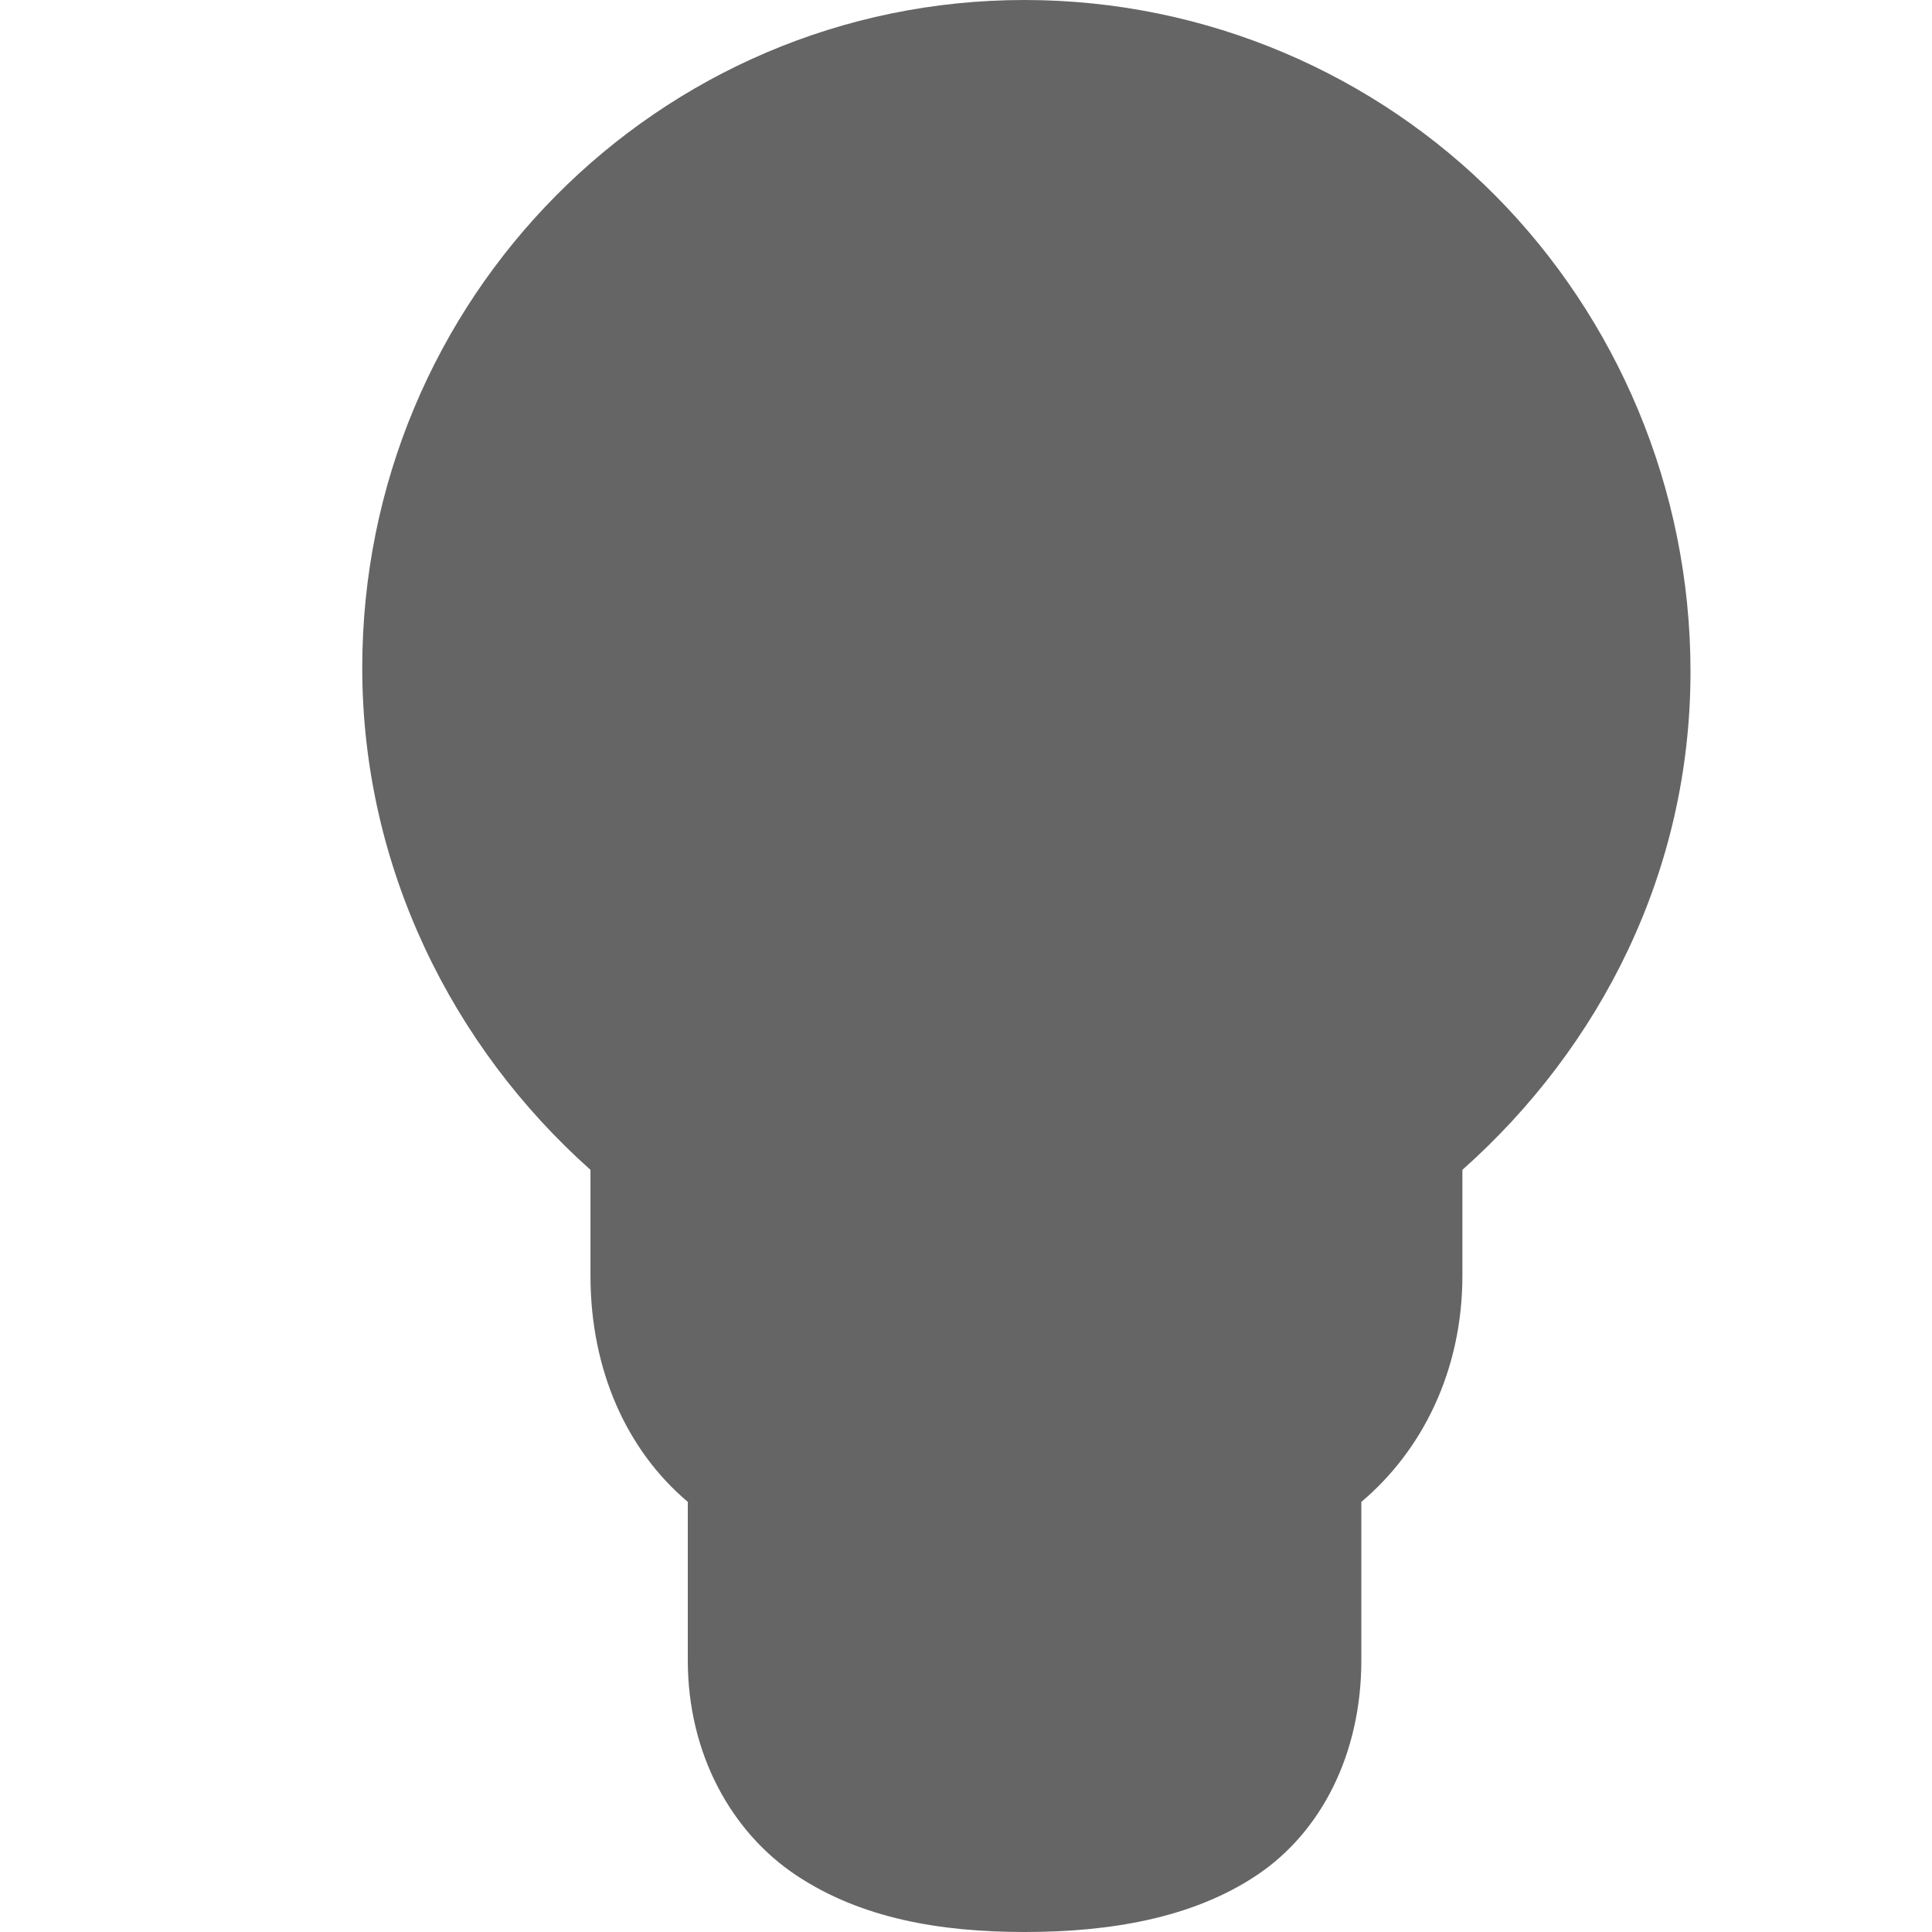
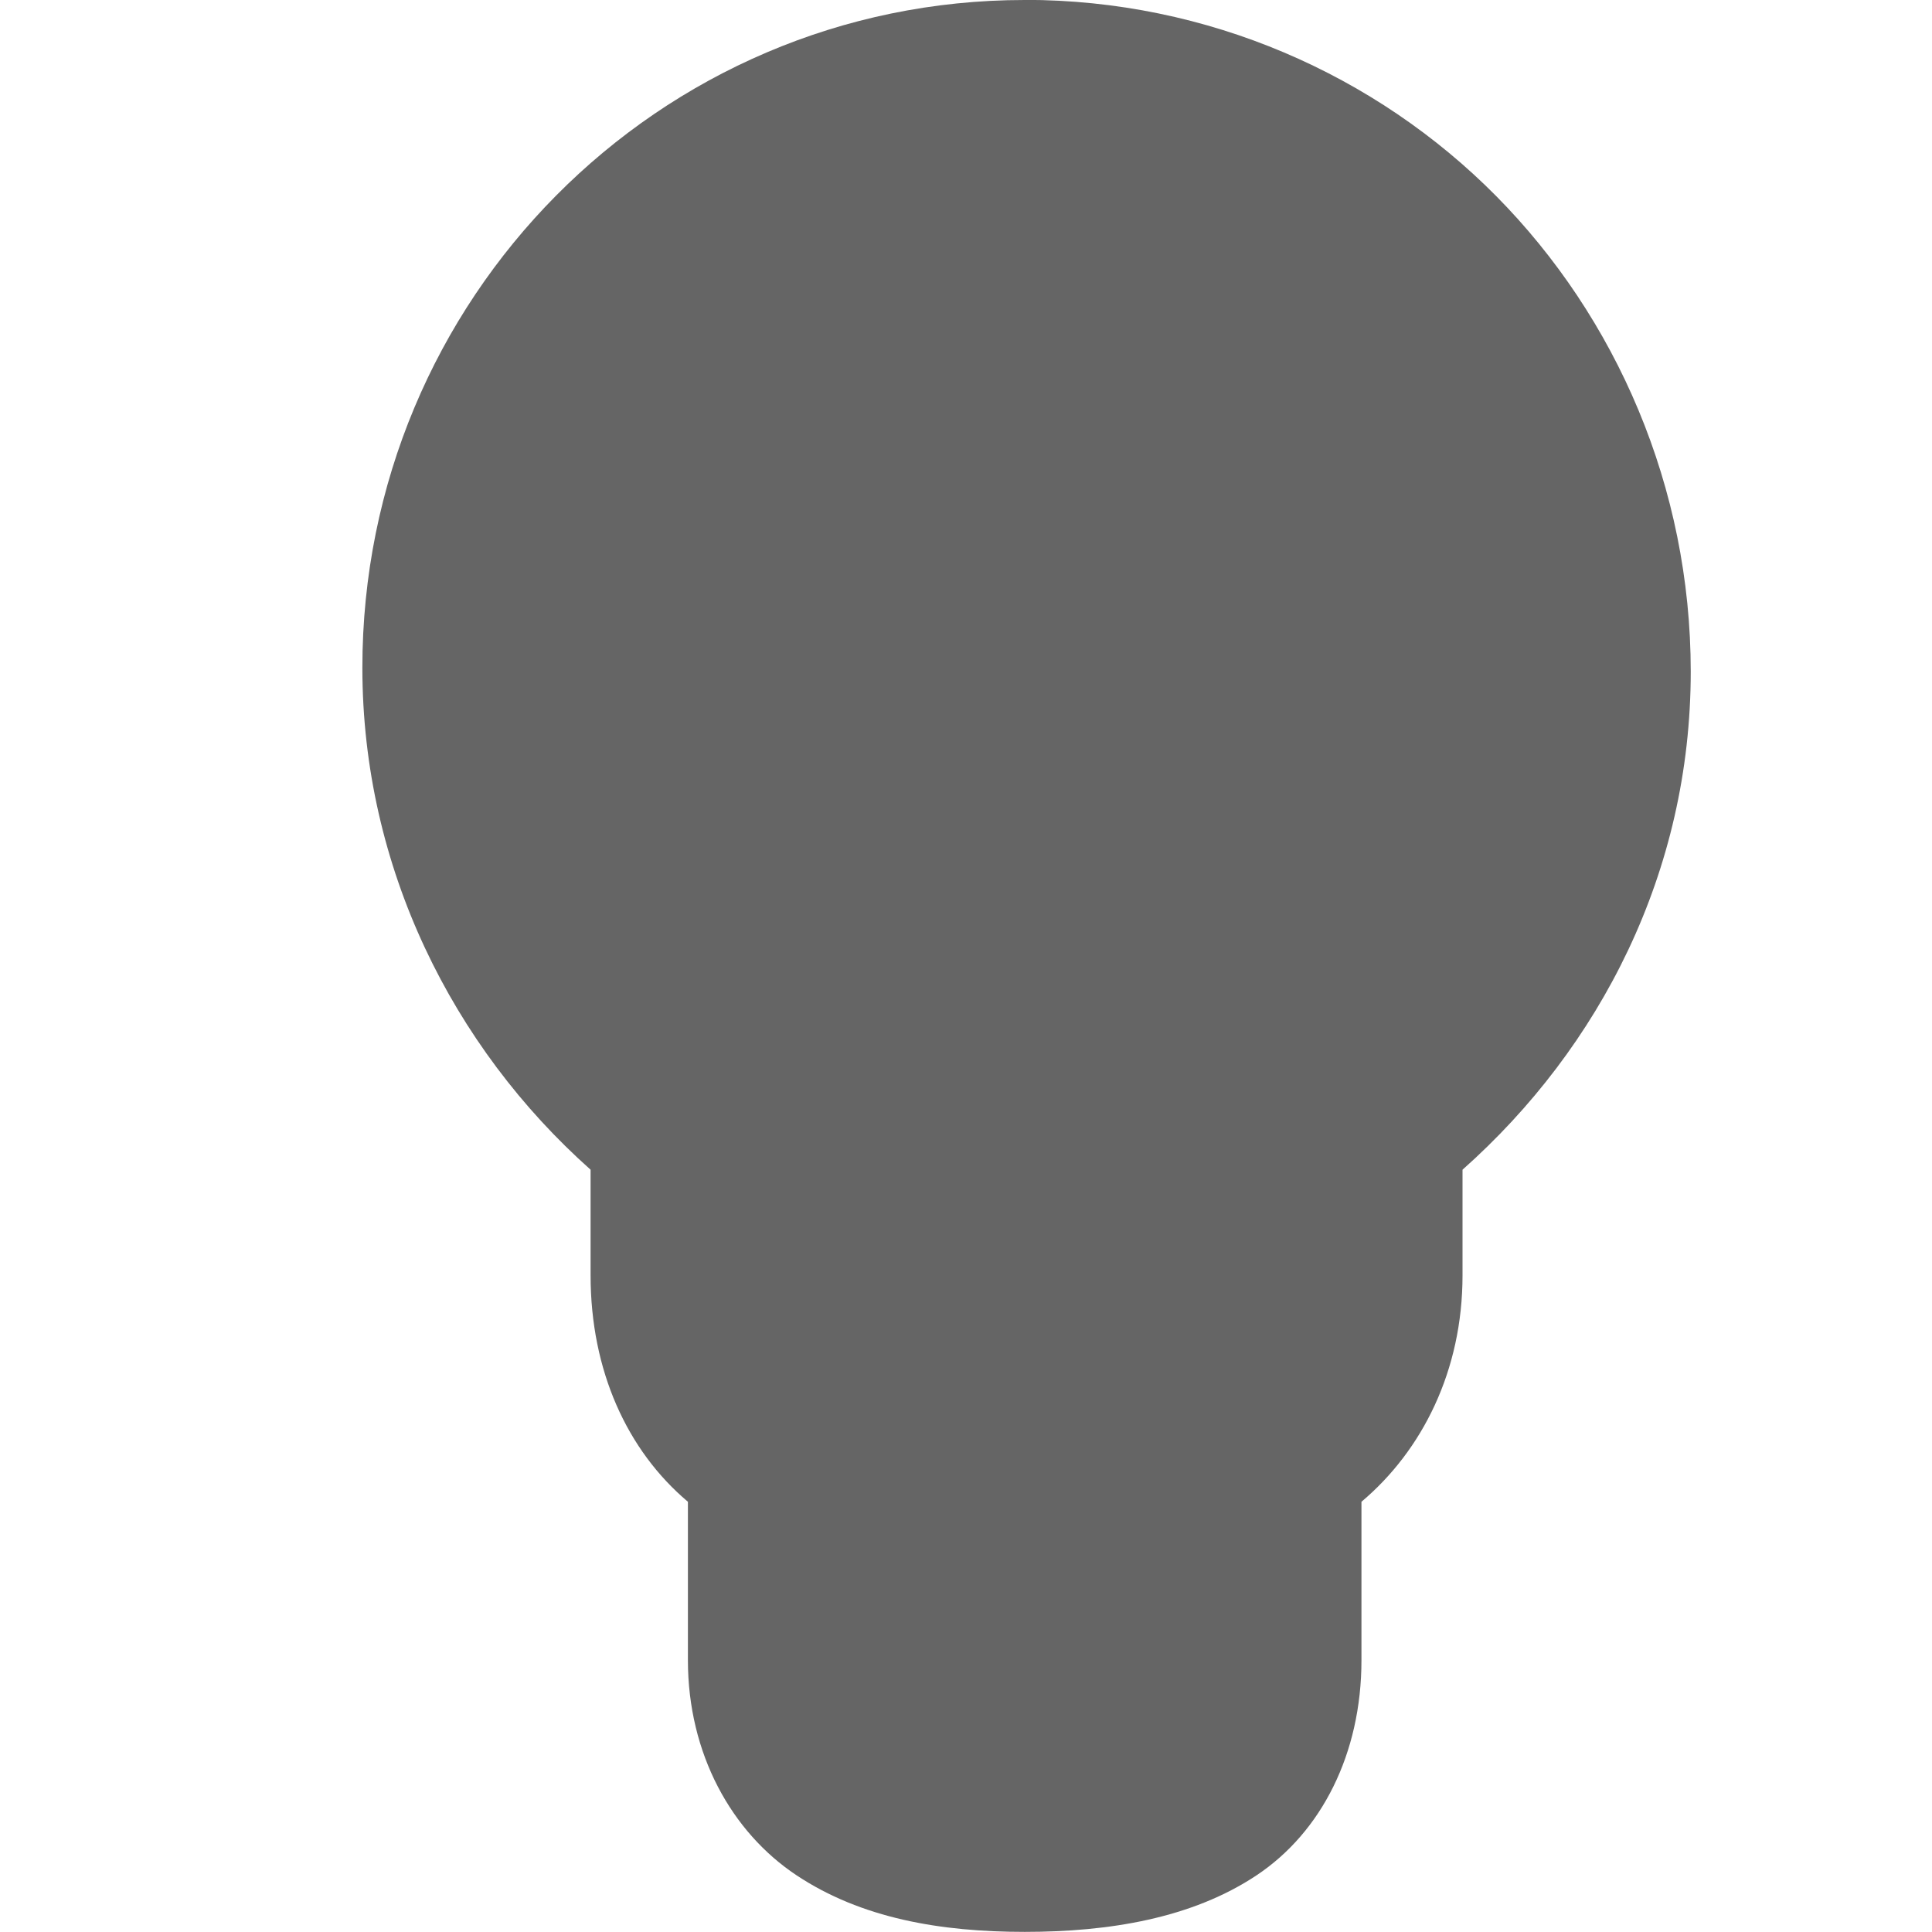
- <svg xmlns="http://www.w3.org/2000/svg" version="1.1" id="Layer_1" x="0px" y="0px" width="16" height="16" viewBox="0 0 16 16" enable-background="new 0 0 595.28 841.89" xml:space="preserve">
-   <defs id="defs31" />
-   <radialGradient id="path2995_1_" cx="25.706" cy="-306.871" r="4.723" gradientTransform="matrix(0.2803838,-2.475383,-1.47033,-0.106385,-451.5777,42.62509)" gradientUnits="userSpaceOnUse">
-     <stop offset="0" style="stop-color:#d63434;stop-opacity:1;" id="stop6" />
-     <stop offset="1" style="stop-color:#d63434;stop-opacity:0;" id="stop10" />
-   </radialGradient>
-   <linearGradient id="path3008_1_" gradientUnits="userSpaceOnUse" x1="308.147" y1="-377.928" x2="311.947" y2="-377.928" gradientTransform="matrix(0.9358604,0,0,-1.029865,-286.8758,-378.312)">
-     <stop offset="0" style="stop-color:#d63434;stop-opacity:1;" id="stop14" />
-     <stop offset="1" style="stop-color:#d63434;stop-opacity:0;" id="stop18" />
-   </linearGradient>
-   <linearGradient id="path3006_1_" gradientUnits="userSpaceOnUse" x1="315.721" y1="-379.522" x2="319.022" y2="-379.522" gradientTransform="matrix(0.9358604,0,0,-1.029865,-286.8758,-378.312)">
-     <stop offset="0" style="stop-color:#d63434;stop-opacity:1;" id="stop22" />
-     <stop offset="1" style="stop-color:#d63434;stop-opacity:0;" id="stop26" />
-   </linearGradient>
-   <path style="fill:#656565;fill-opacity:1;stroke:none" d="M 8.485,0 C 5.453,-3.6585558e-4 3,2.474 3,5.531 3,7.184 3.749,8.672 4.89,9.688 l 0,0.875 c 9.35e-5,0.788 0.303,1.45 0.806,1.875 l 0,1.312 c 9.22e-5,0.776 0.362,1.424 0.899,1.781 0.537,0.357 1.192,0.469 1.89,0.469 0.699,8.5e-5 1.386,-0.112 1.921,-0.469 0.536,-0.357 0.868,-1.006 0.868,-1.781 l 0,-1.312 c 0.504,-0.425 0.837,-1.086 0.837,-1.875 l 0,-0.875 C 13.253,8.672 14,7.218 14,5.562 14,4.034 13.383,2.63 12.389,1.625 11.394,0.62 10,1.8285929e-4 8.485,0 z" id="rect3849" />
+ <svg xmlns="http://www.w3.org/2000/svg" width="16" viewBox="0 0 16 16" height="16" enable-background="new 0 0 595.28 841.89">
+   <defs />
+   <path fill="#656565" d="m8.485,0c-3.031-0-5.485,2.474-5.484,5.531c0,1.653 .749,3.141 1.89,4.156v.875c0,.788 .302,1.45 .806,1.875v1.312c0,.776 .362,1.424 .899,1.781c.537,.357 1.192,.469 1.89,.469c.699,0 1.385-.112 1.921-.469c.536-.357 .868-1.006 .868-1.781v-1.312c.504-.425 .837-1.086 .837-1.875v-.875c1.143-1.016 1.89-2.47 1.89-4.125c-0-1.528-.617-2.933-1.611-3.938c-.995-1.005-2.389-1.625-3.904-1.625z" />
</svg>
